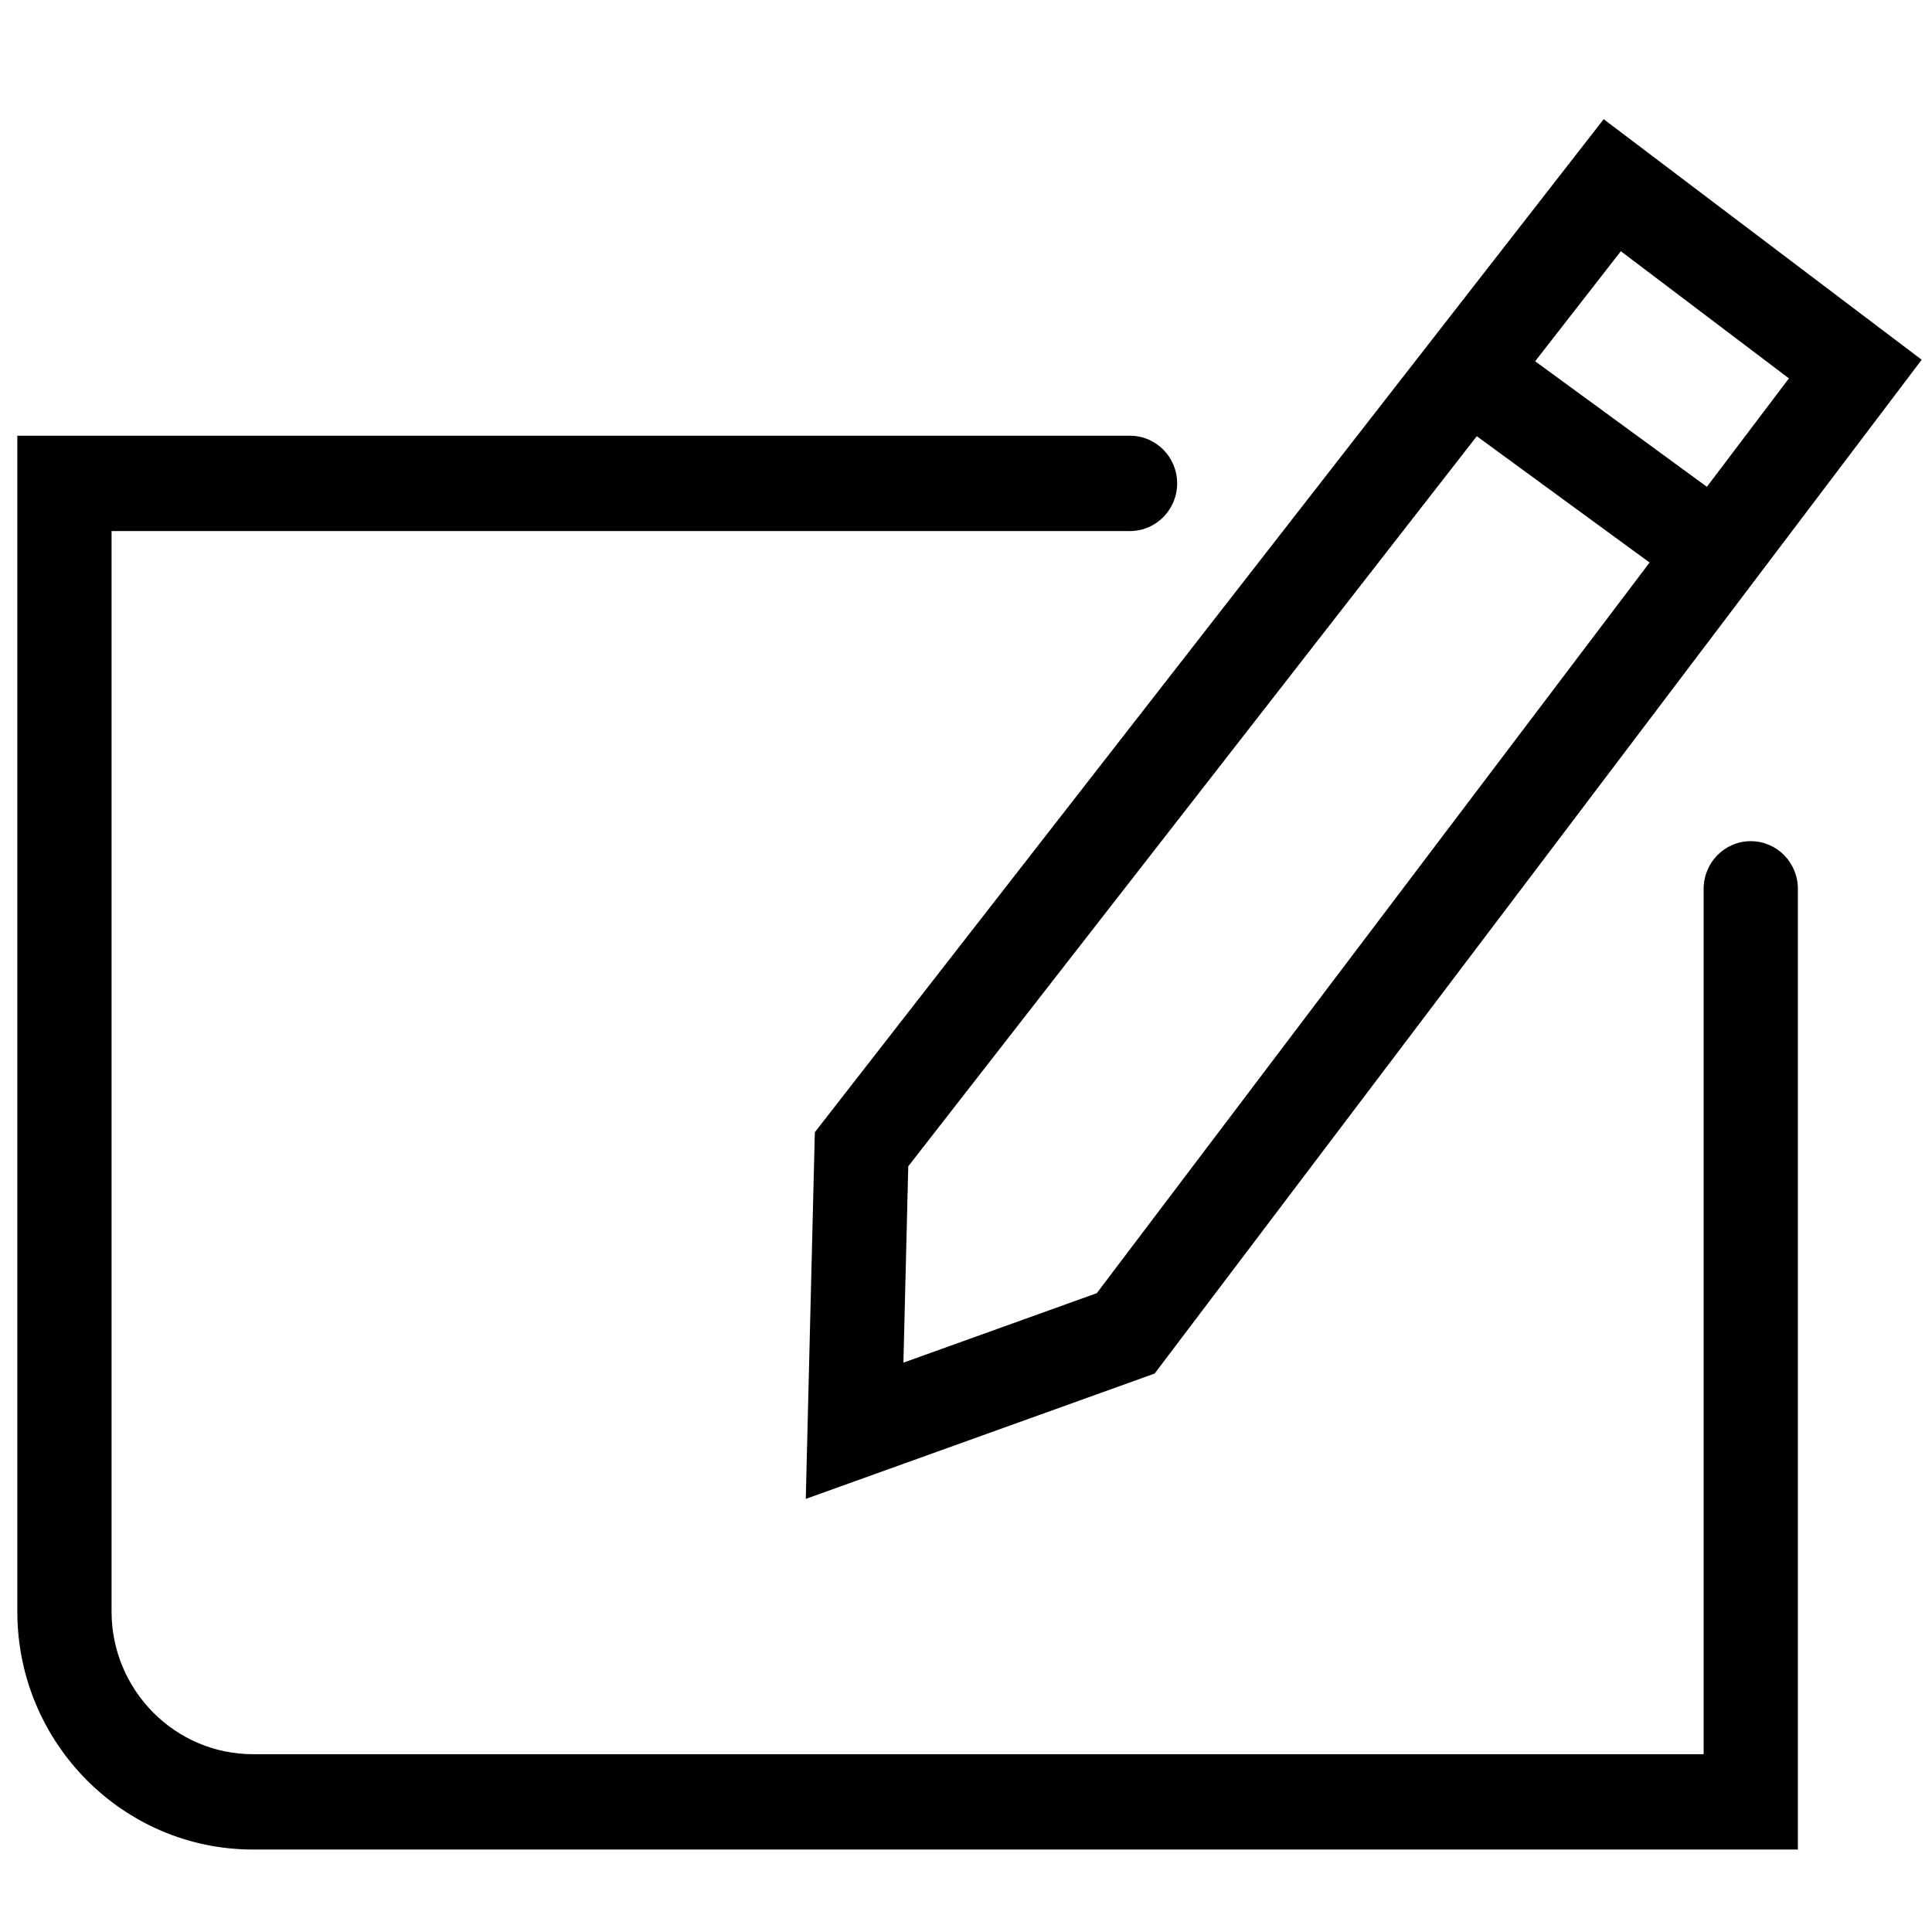
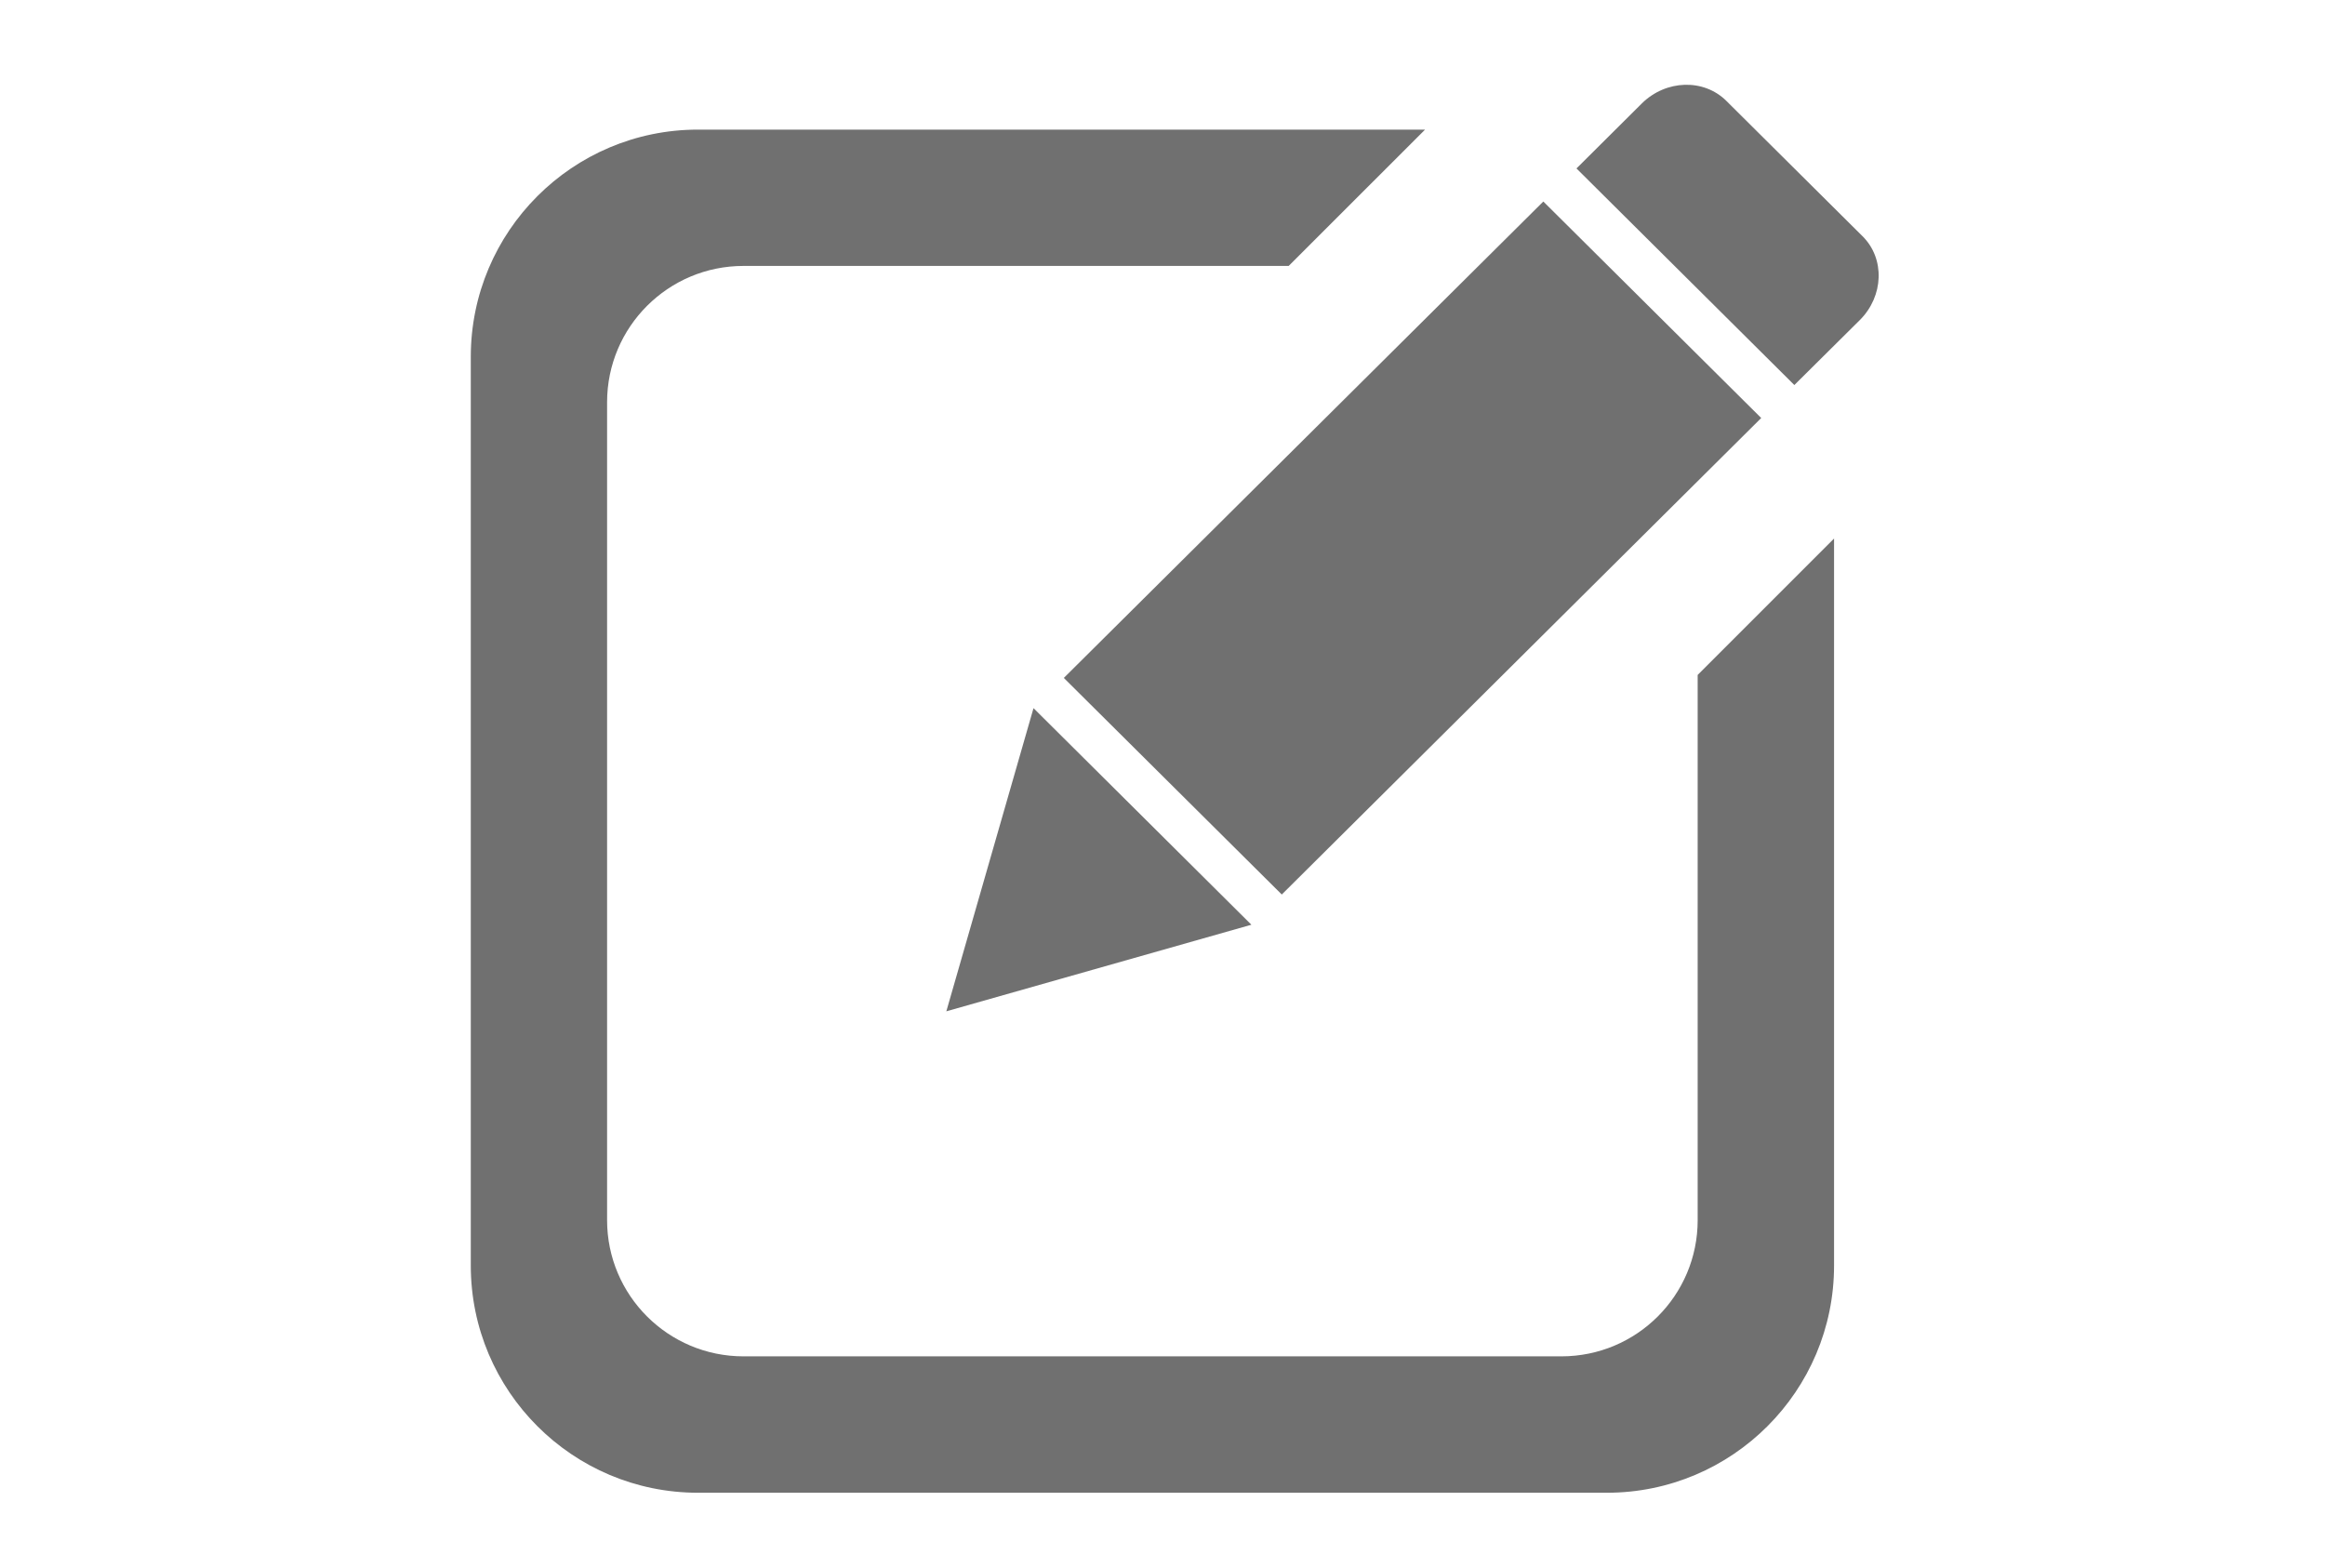
- <svg xmlns="http://www.w3.org/2000/svg" t="1488361090614" class="icon" style="" viewBox="0 0 1024 1024" version="1.1" p-id="4495" width="16" height="16">
+ <svg xmlns="http://www.w3.org/2000/svg" t="1510820679569" class="icon" style="" viewBox="0 0 1519 1024" version="1.1" p-id="1837" width="23.734" height="16">
  <defs>
    <style type="text/css" />
  </defs>
-   <path d="M34.155 230.94 9.179 230.94 9.179 256.203 9.179 854.158C9.179 923.77 65.248 980.29 134.082 980.29L927.939 980.29 952.914 980.29 952.914 955.027 952.914 471.101C952.914 457.148 941.732 445.837 927.939 445.837 914.145 445.837 902.963 457.148 902.963 471.101L902.963 955.027 927.939 929.763 134.082 929.763C92.797 929.763 59.131 895.826 59.131 854.158L59.131 256.203 34.155 281.467 598.938 281.467C612.732 281.467 623.914 270.156 623.914 256.203 623.914 242.251 612.732 230.94 598.938 230.94L34.155 230.94Z" p-id="4496" />
-   <path d="M437.016 593.504 431.876 600.105 431.669 608.505 427.985 757.71 427.078 794.446 461.312 782.146 605.005 730.519 611.981 728.013 616.48 722.067 1003.182 210.964 1018.53 190.678 998.306 175.379 869.492 77.933 849.985 63.177 834.913 82.532 437.016 593.504ZM839.575 118.395 968.39 215.842 963.514 180.257 576.812 691.36 588.286 682.907 444.593 734.534 477.921 758.971 481.604 609.767 476.257 624.768 874.154 113.796 839.575 118.395Z" p-id="4497" />
-   <path d="M891.218 310.506 920.475 269.553 808.309 187.564 779.052 228.517 891.218 310.506Z" p-id="4498" />
+   <path d="M618.272 660.707l199.303-56.569-142.347-141.497-56.956 198.071zM1150.659 273.088l-142.347-141.444-313.282 311.258 142.401 141.497 313.226-311.312zM1109.151 797.132c0 49.184-39.818 88.996-89.056 88.996h-534.361c-49.172 0-89.105-39.821-89.105-88.996v-534.361c0-49.172 39.929-89.042 89.105-89.042h356.204l89.105-89.056h-475.029c-81.939 0-148.431 66.495-148.431 148.441v593.694c0 81.939 66.495 148.431 148.431 148.431h593.804c81.945 0 148.431-66.495 148.431-148.431v-474.975l-89.105 89.108v356.194h0.002zM1216.862 154.326l-88.989-88.436c-14.782-14.672-39.475-13.873-55.217 1.686l-42.691 42.466 142.342 141.501 42.748-42.413c15.743-15.677 16.528-40.209 1.81-54.811v0zM1216.862 154.326z" p-id="1838" fill="#707070" />
</svg>
